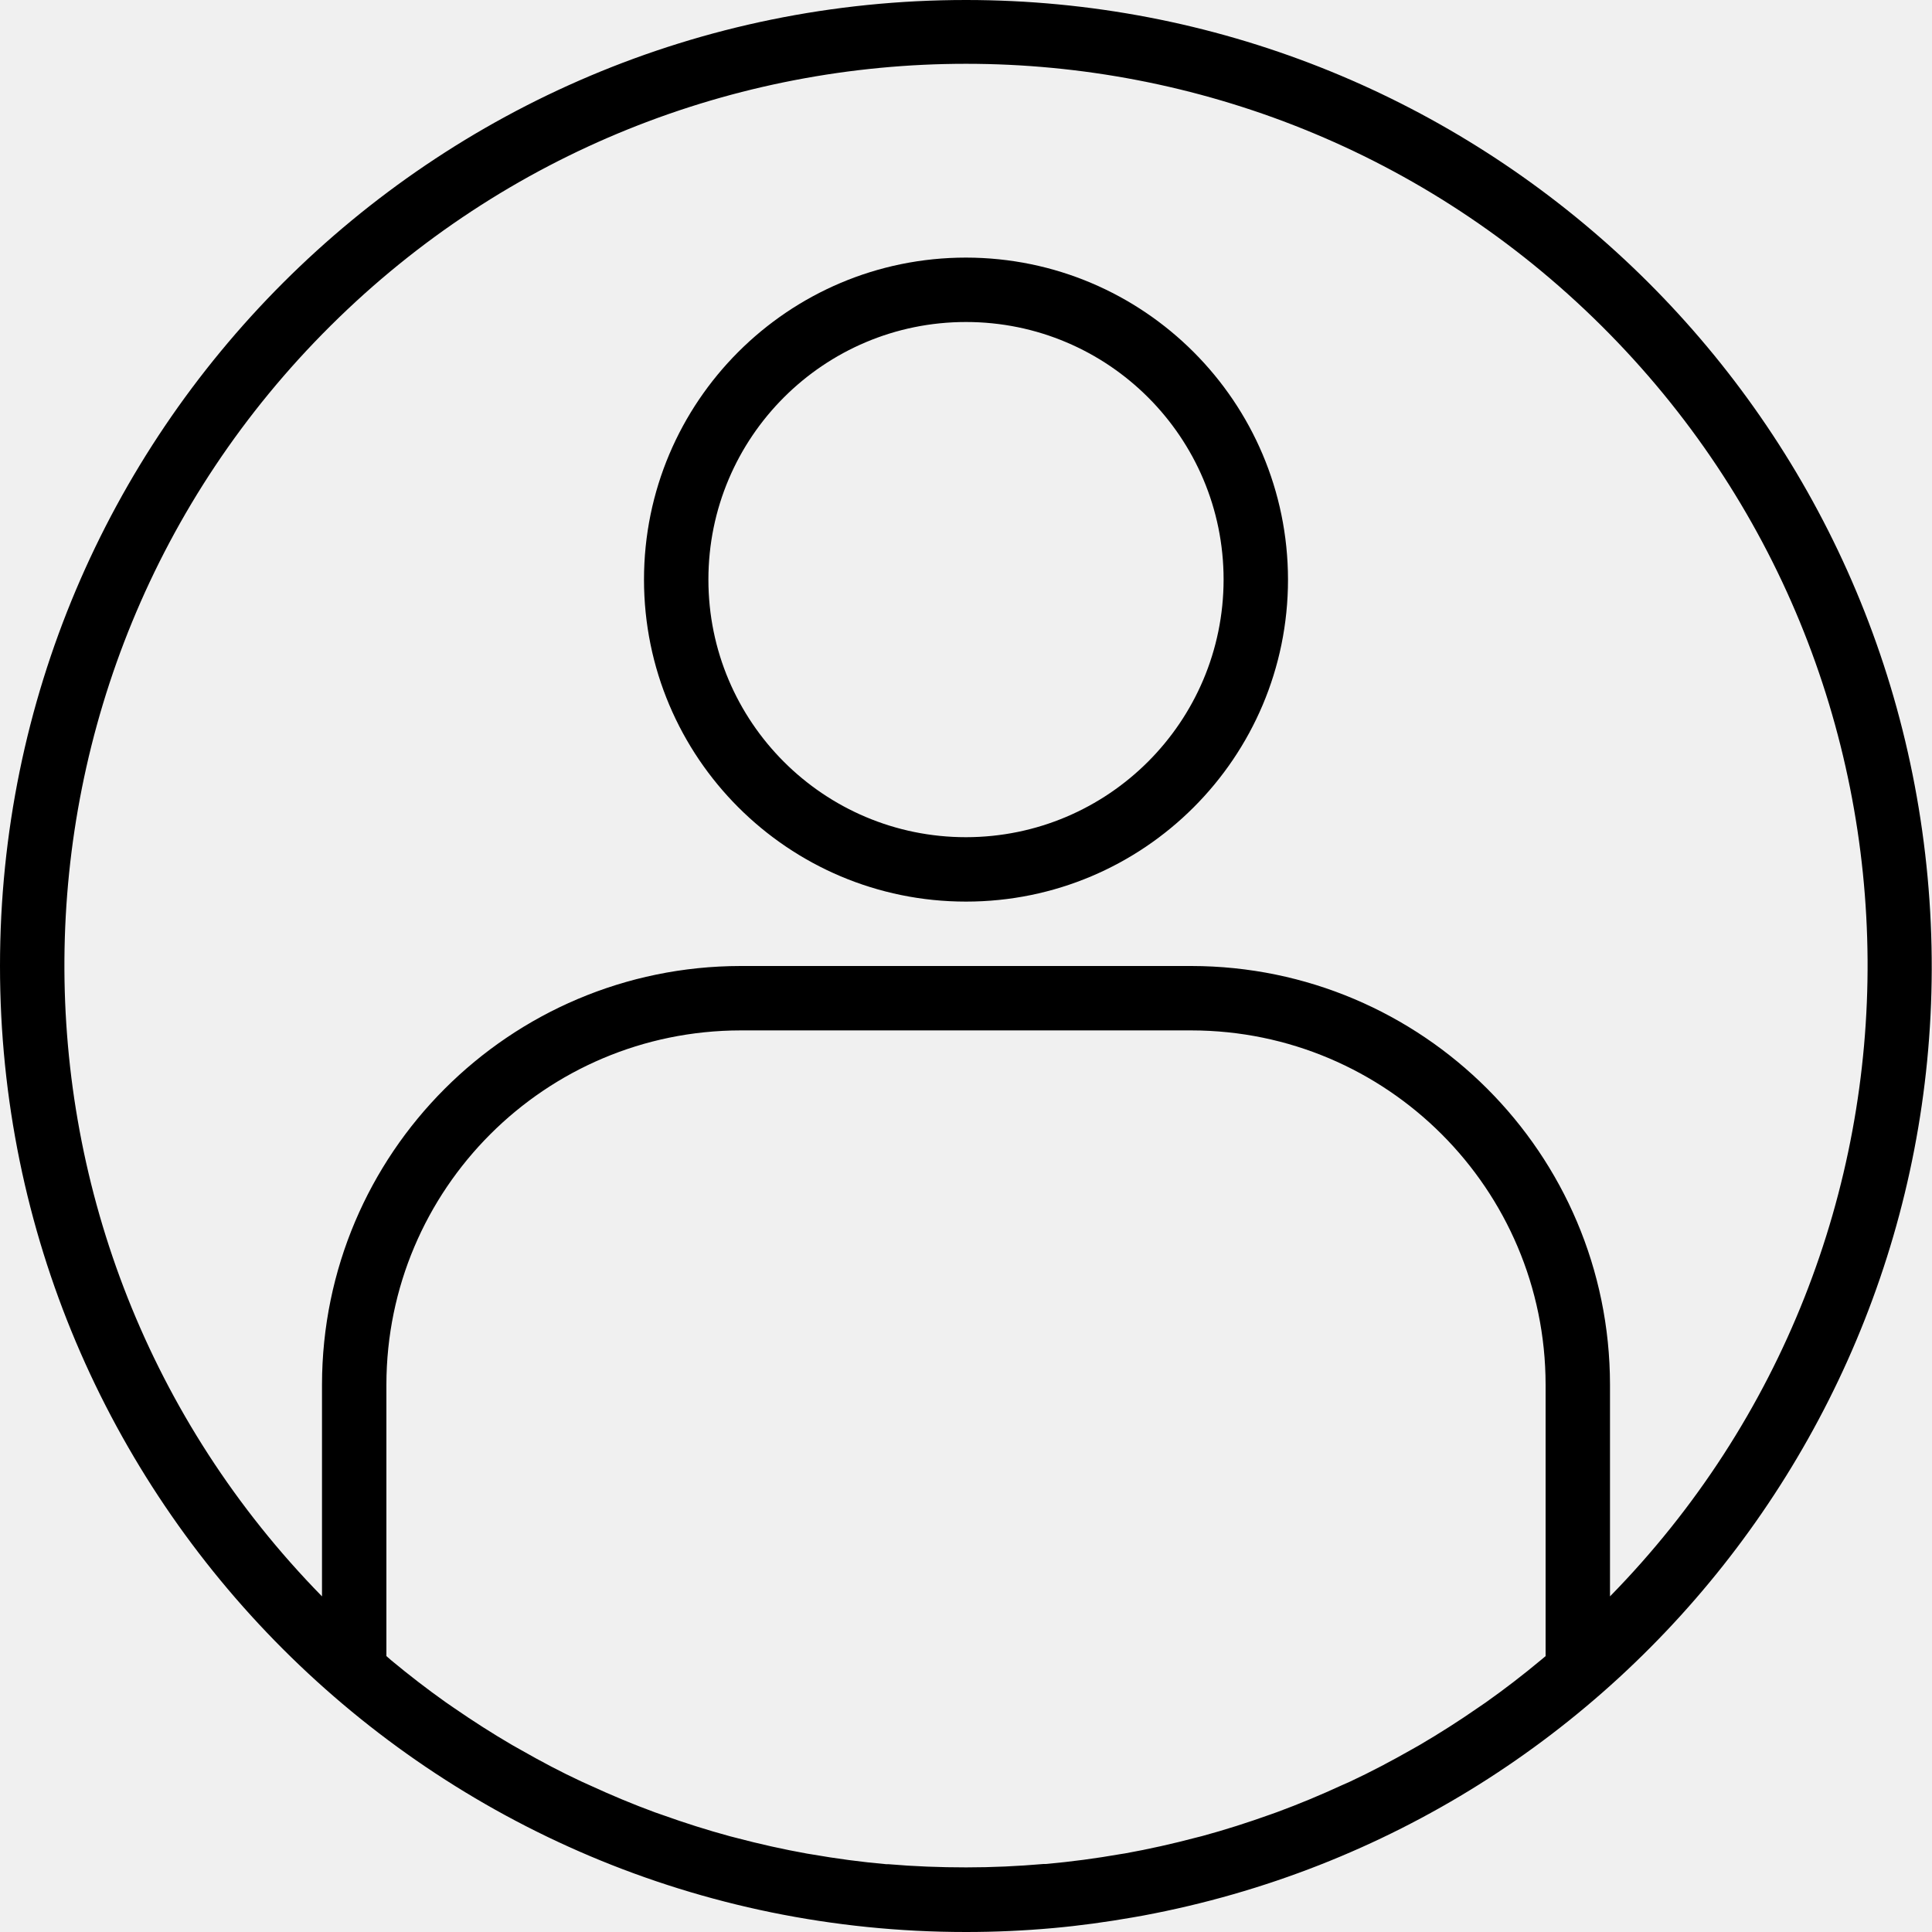
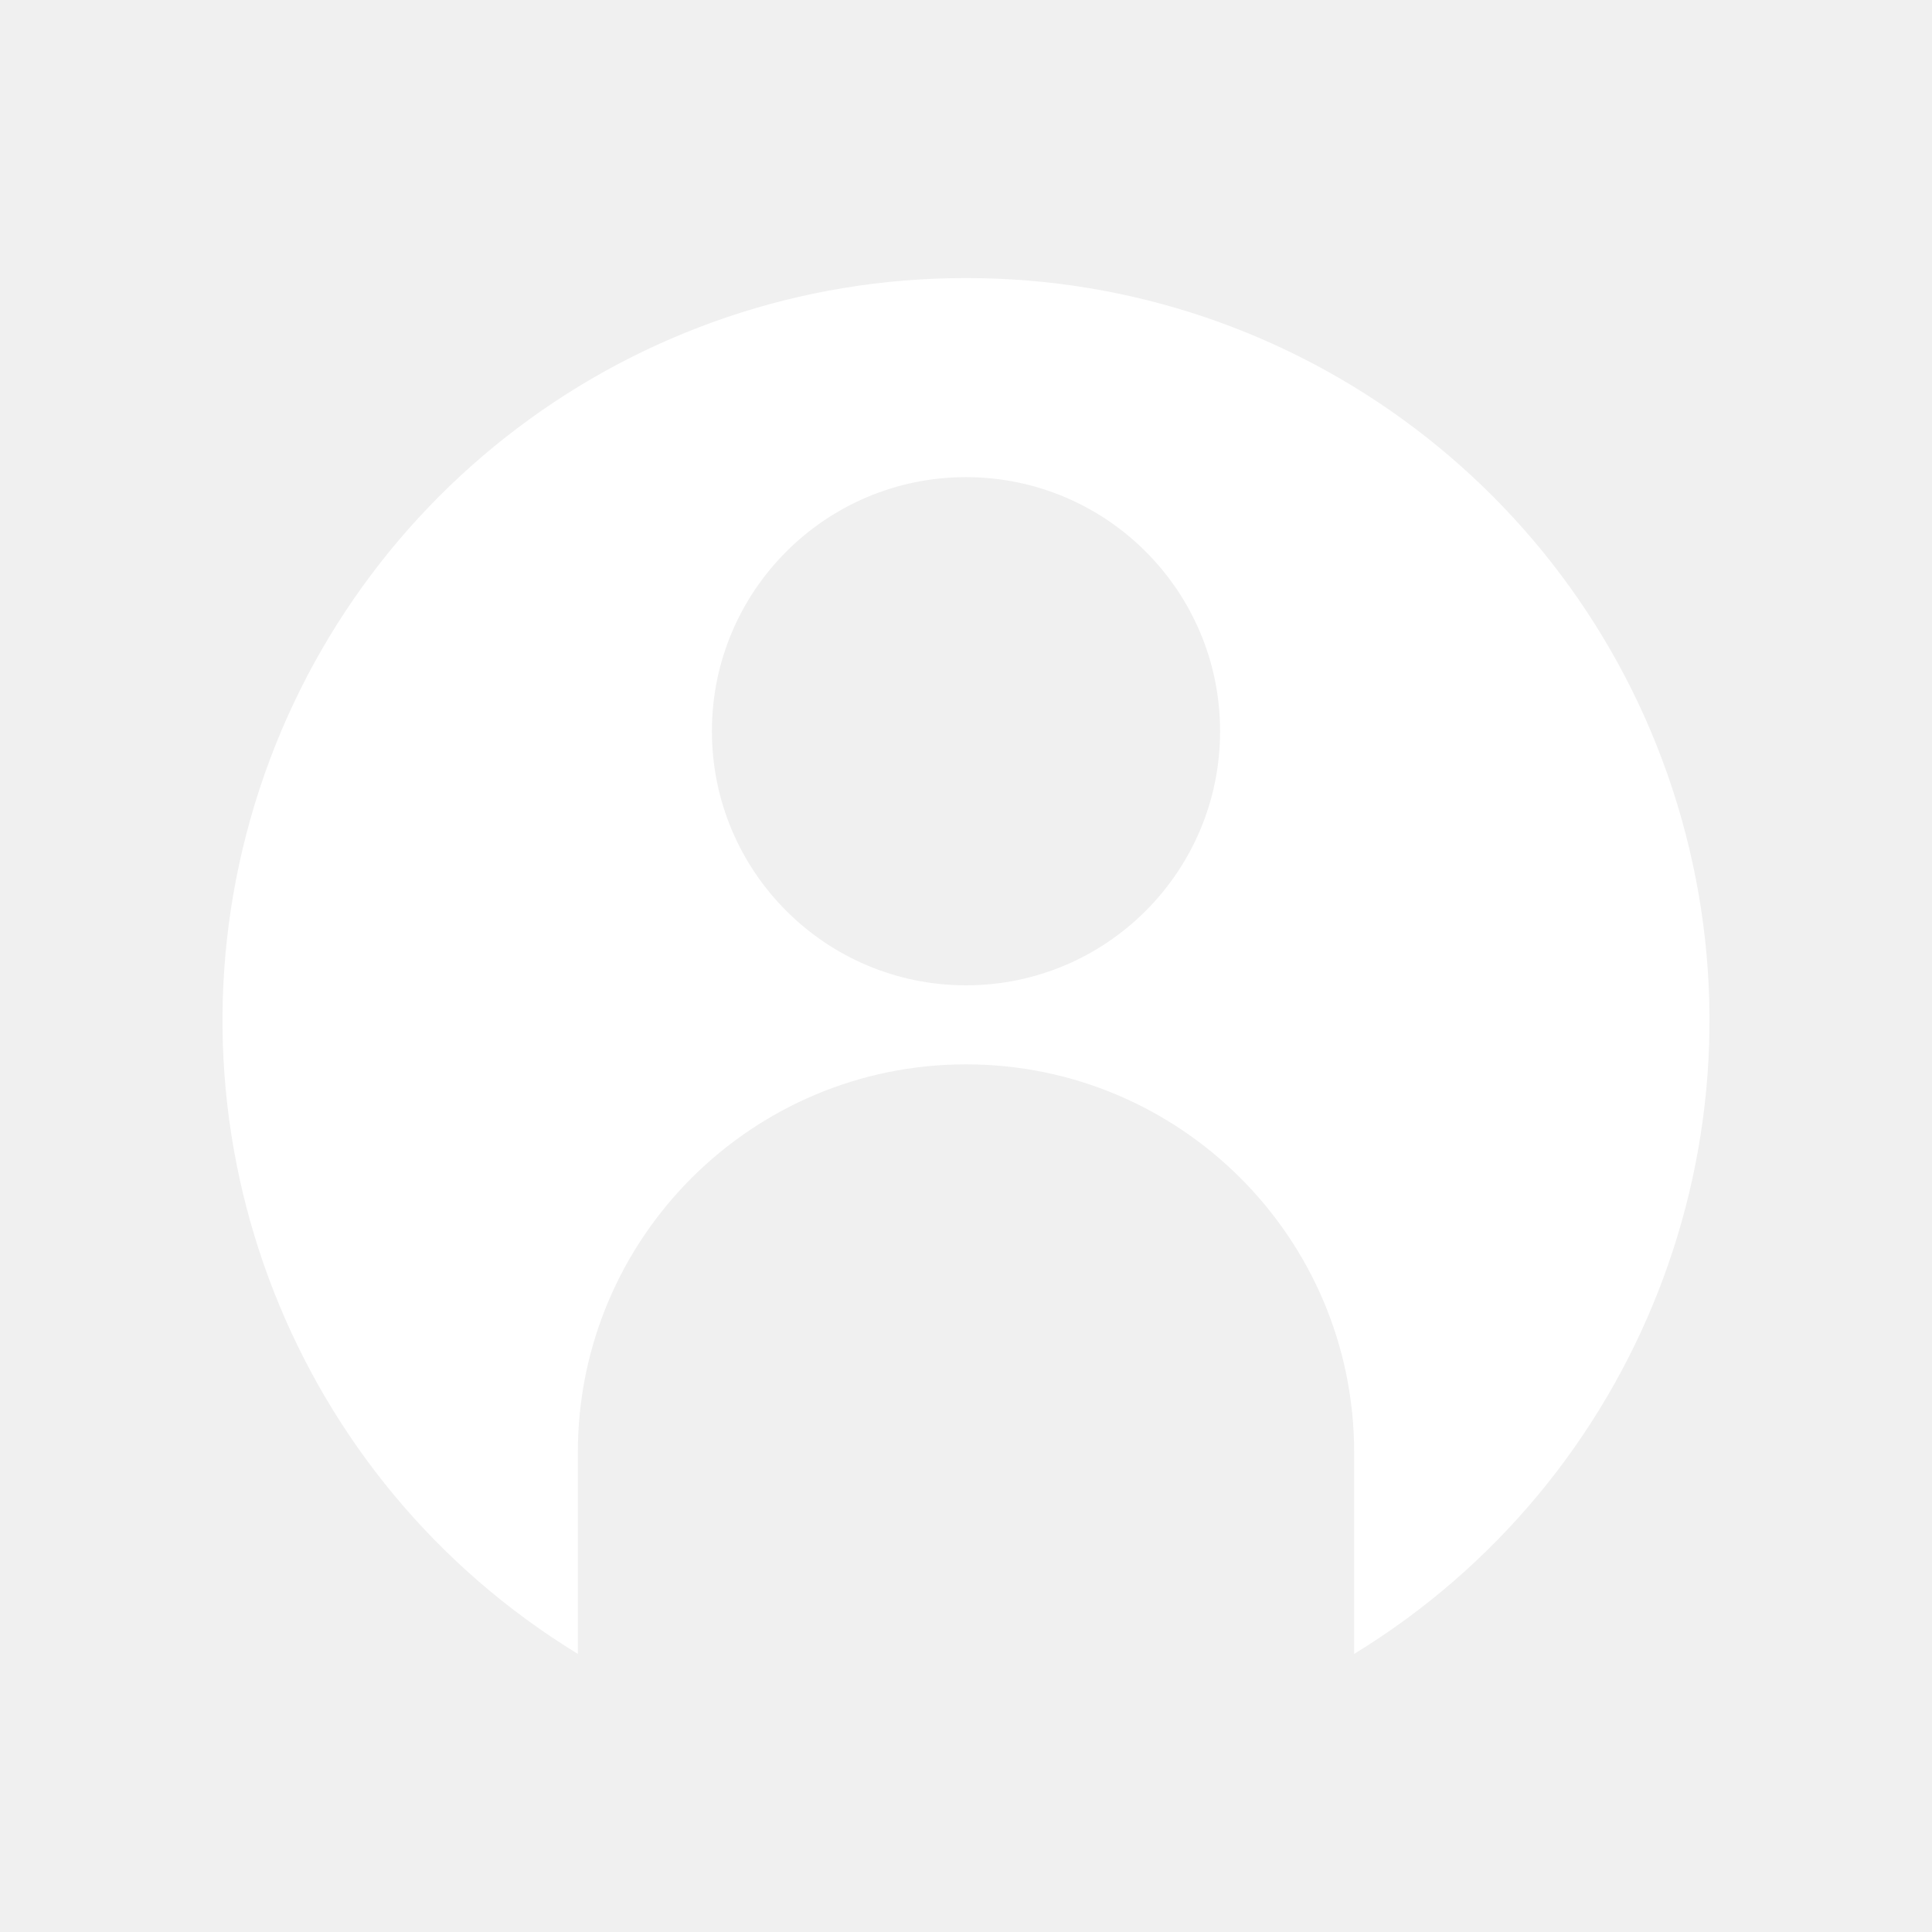
- <svg xmlns="http://www.w3.org/2000/svg" height="480pt" viewBox="0 0 480 480" width="480pt">
-   <path d="m240 0c-132.547 0-240 107.453-240 240s107.453 240 240 240c7.23 0 14.434-.324 21.602-.969 6.664-.598 13.27-1.512 19.824-2.656l2.52-.445c121.863-22.742 206.359-134.551 194.961-257.996-11.398-123.445-114.938-217.895-238.906-217.934zm-19.281 463.152h-.566c-6.223-.551-12.398-1.383-18.52-2.449-.352-.062-.703-.102-1.047-.168-5.984-1.07-11.906-2.398-17.77-3.949l-1.418-.363c-5.719-1.551-11.375-3.352-16.949-5.352-.578-.207-1.16-.391-1.738-.605-5.465-2.008-10.832-4.258-16.117-6.691-.656-.293-1.312-.574-1.969-.887-5.184-2.398-10.266-5.102-15.25-7.945-.703-.398-1.414-.797-2.117-1.191-4.906-2.863-9.699-5.934-14.402-9.176-.711-.496-1.43-.977-2.137-1.473-4.621-3.277-9.125-6.758-13.512-10.398l-1.207-1.055v-67.449c.059-48.578 39.422-87.941 88-88h112c48.578.059 87.941 39.422 88 88v67.457l-1.062.887c-4.473 3.734-9.062 7.266-13.777 10.602-.625.438-1.258.855-1.879 1.285-4.758 3.305-9.633 6.414-14.625 9.336-.625.363-1.266.707-1.887 1.066-5.059 2.879-10.203 5.598-15.449 8.047-.602.281-1.207.543-1.816.801-5.328 2.457-10.742 4.719-16.246 6.742-.547.203-1.098.379-1.602.57-5.602 2.008-11.281 3.824-17.031 5.383l-1.379.344c-5.871 1.551-11.797 2.887-17.789 3.961-.344.062-.688.105-1.031.16-6.129 1.07-12.312 1.902-18.539 2.457h-.566c-6.398.551-12.801.848-19.281.848-6.48 0-12.934-.242-19.32-.793zm179.281-66.527v-52.625c-.066-57.41-46.59-103.934-104-104h-112c-57.41.066-103.934 46.59-104 104v52.617c-86.164-87.941-85.203-228.938 2.148-315.699 87.352-86.758 228.352-86.758 315.703 0 87.352 86.762 88.312 227.758 2.148 315.699zm0 0" />
-   <path d="m240 64c-44.184 0-80 35.816-80 80s35.816 80 80 80 80-35.816 80-80c-.047-44.164-35.836-79.953-80-80zm0 144c-35.348 0-64-28.652-64-64s28.652-64 64-64 64 28.652 64 64c-.039 35.328-28.672 63.961-64 64zm0 0" />
+ <svg xmlns="http://www.w3.org/2000/svg" viewBox="0 0 33 33">
+   <path d="m16.5 4.75a12.68 12.68 0 0 0 -6.63 23.5v-3.44a6.63 6.63 0 1 1 13.26 0v3.44a12.68 12.68 0 0 0 -6.63-23.5zm0 12.08a4.34 4.34 0 1 1 4.34-4.34 4.34 4.34 0 0 1 -4.34 4.34z" fill="#fff" />
</svg>
